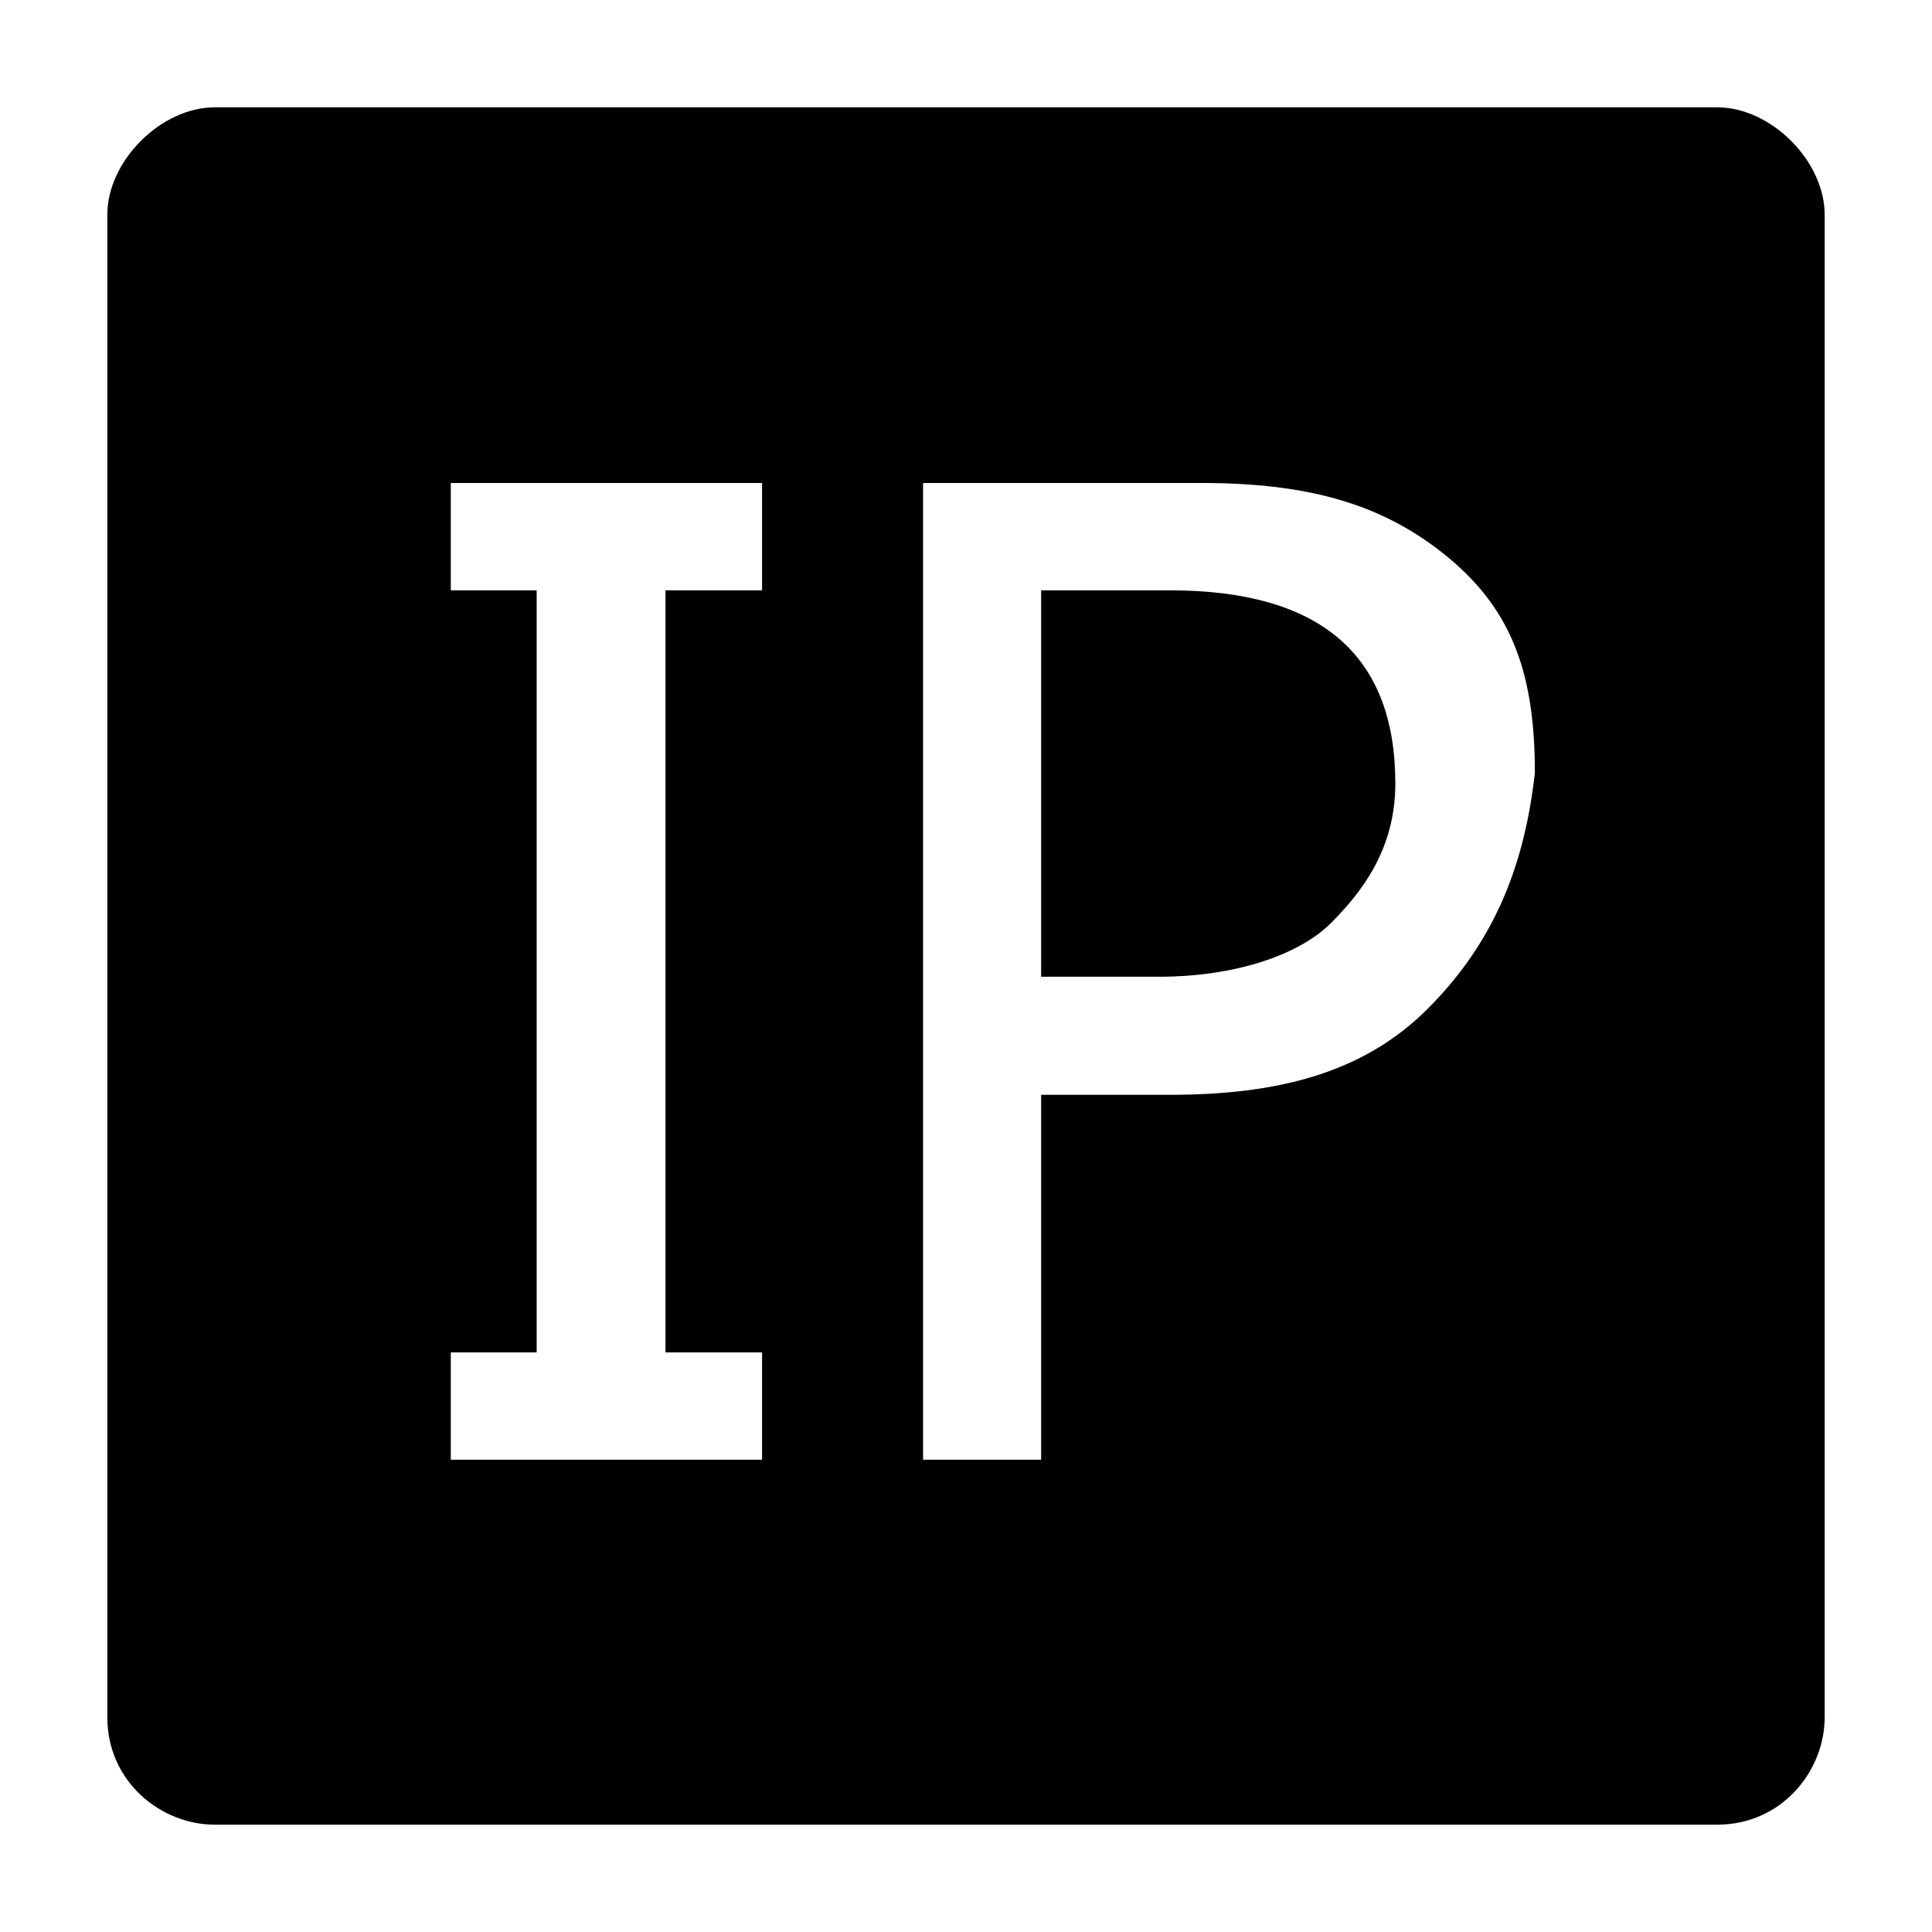
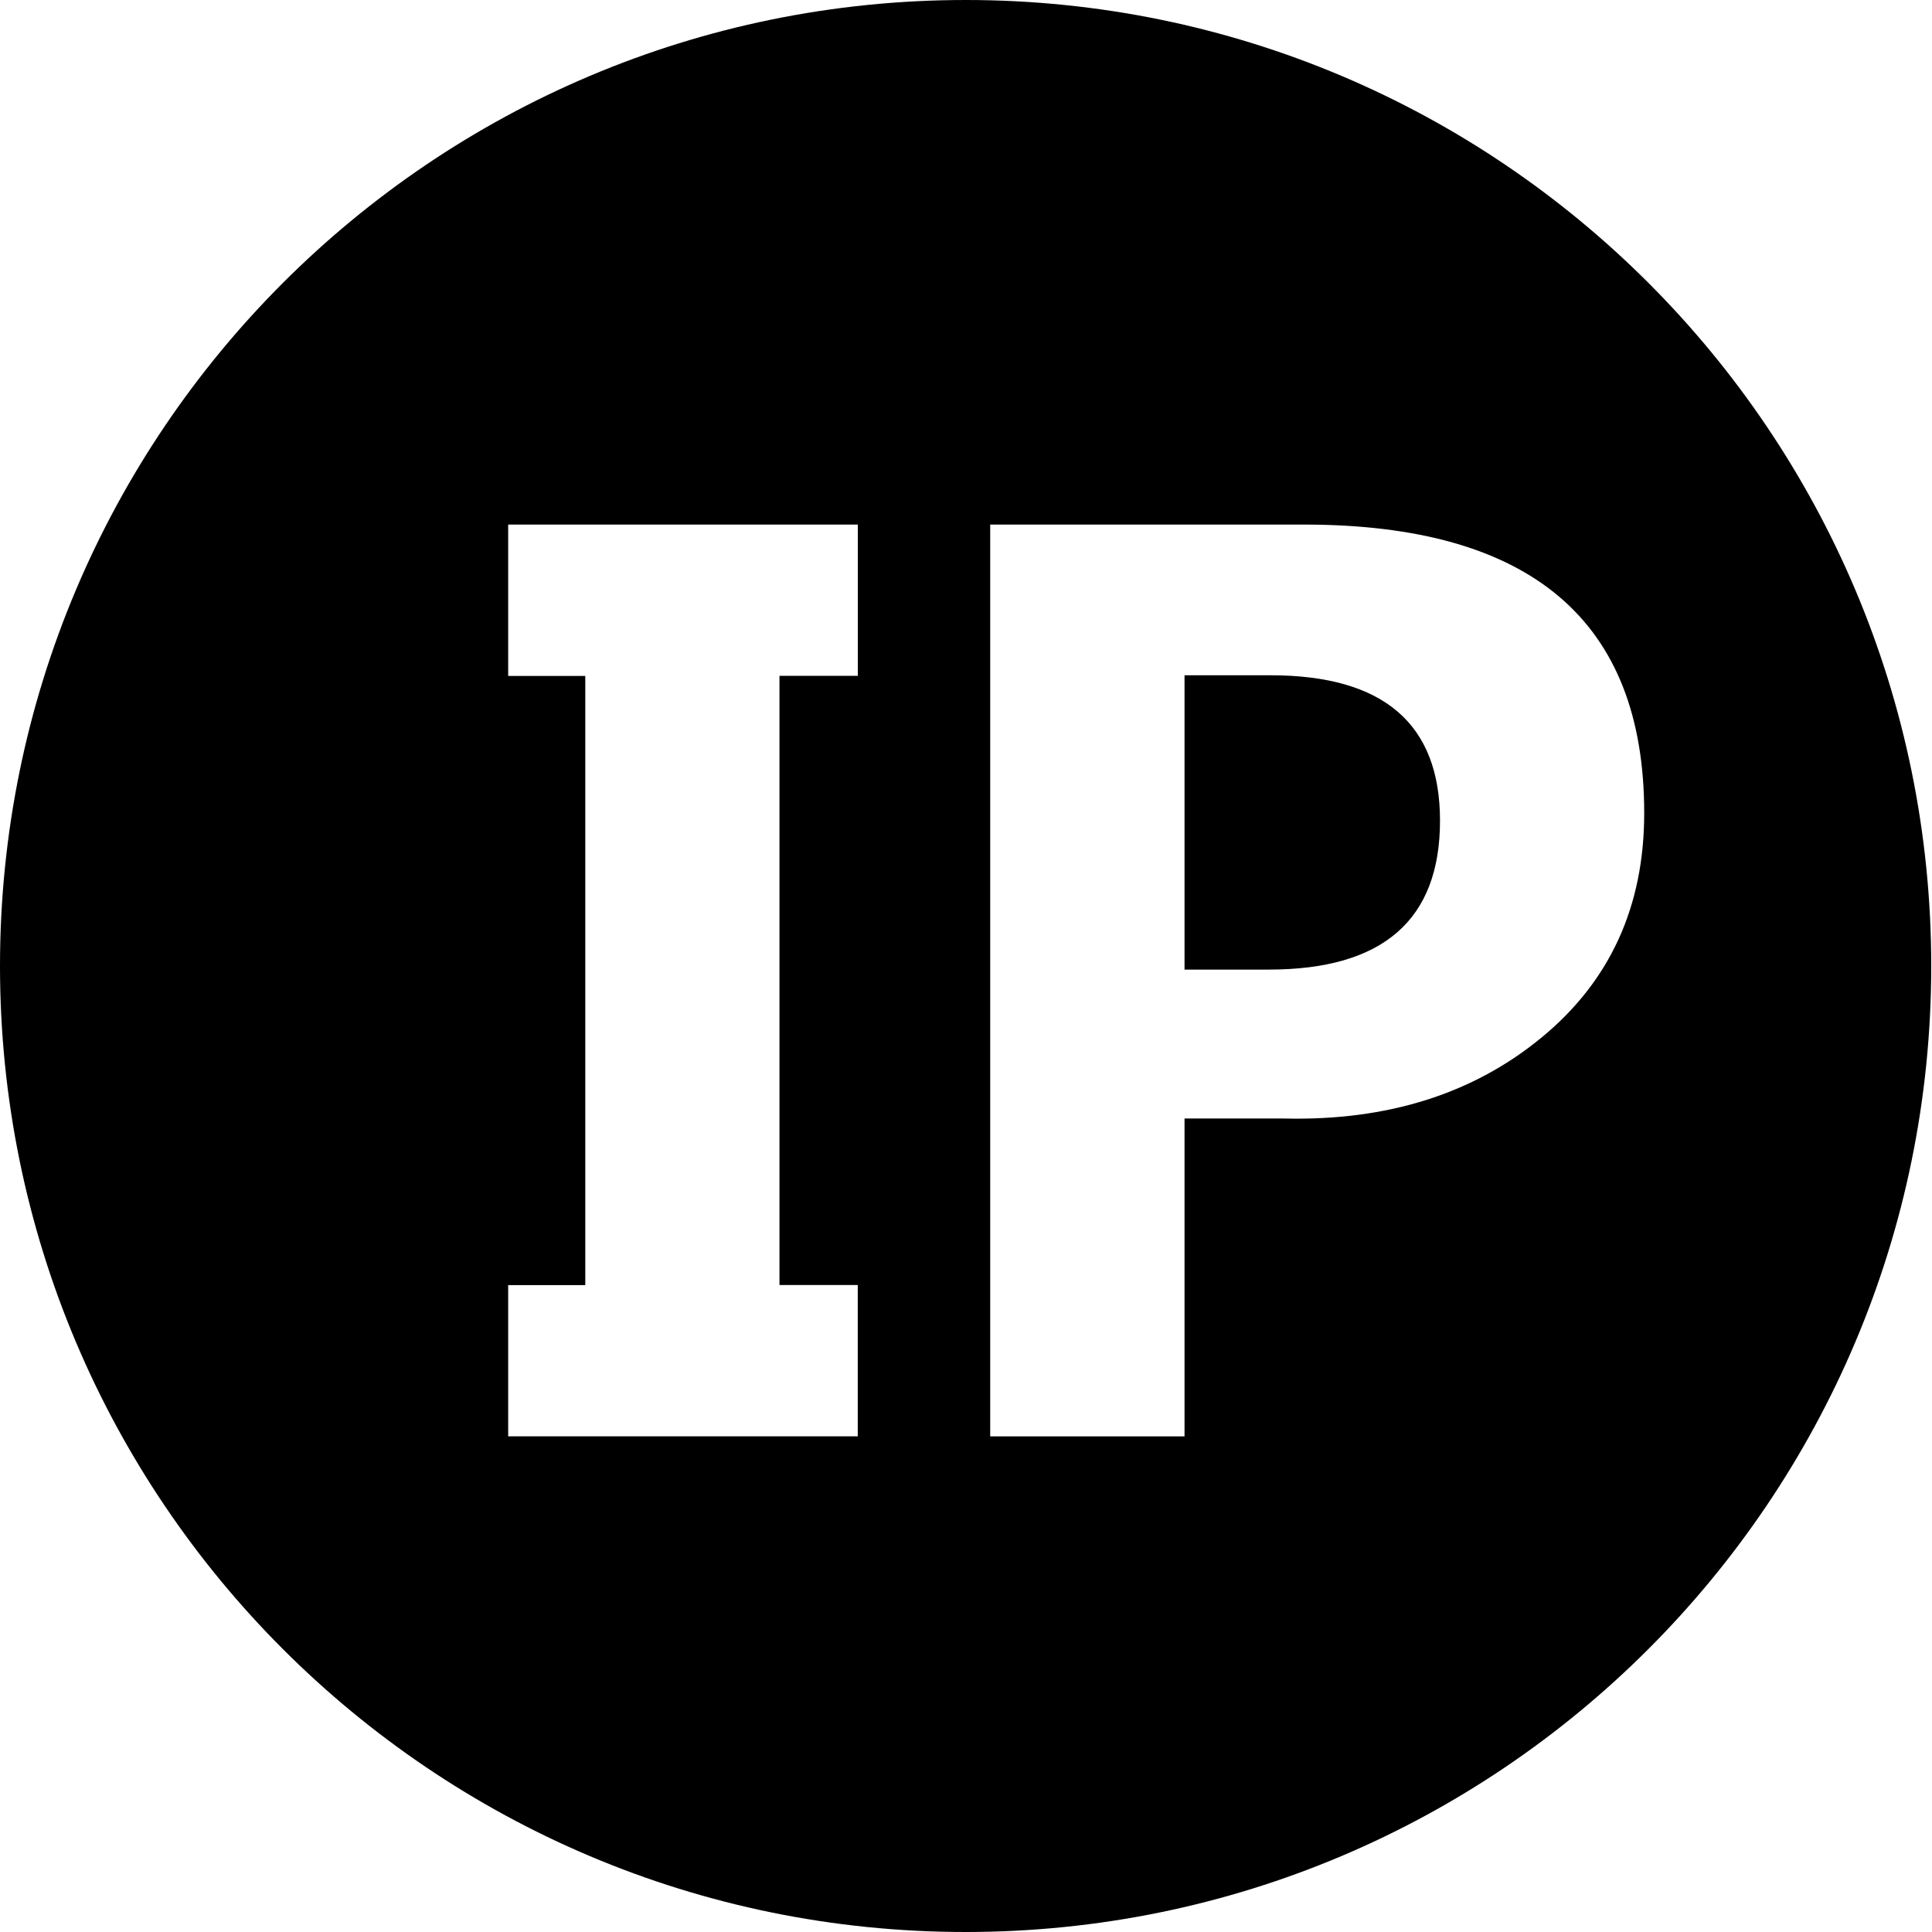
- <svg xmlns="http://www.w3.org/2000/svg" version="1.1" id="图层_1" x="0px" y="0px" viewBox="0 0 18 18" style="enable-background:new 0 0 18 18;" xml:space="preserve">
-   <g>
-     <path d="M10.9,5.5H9.7v3.6h1.1c0.7,0,1.3-0.2,1.6-0.5S13,7.9,13,7.3C13,6.1,12.3,5.5,10.9,5.5z" />
-     <path d="M16,1H2C1.5,1,1,1.5,1,2v14c0,0.6,0.5,1,1,1h14c0.6,0,1-0.5,1-1V2C17,1.5,16.5,1,16,1z M7.1,5.5H6.2v7.1h0.9v1H4.2v-1H5   V5.5H4.2v-1h2.9V5.5z M13.3,9.4c-0.6,0.6-1.4,0.8-2.4,0.8H9.7v3.4H8.6V4.5h2.6c1,0,1.7,0.2,2.3,0.7s0.8,1.1,0.8,2   C14.2,8.1,13.9,8.8,13.3,9.4z" />
+ <svg xmlns="http://www.w3.org/2000/svg" viewBox="0 0 884.5 884.85">
+   <g id="图层_2" data-name="图层 2">
+     <g id="图层_4" data-name="图层 4">
+       <path d="M581.88,309.27H542.51v134.8h38.56q78.45,0,78.45-68.21Q659.52,309.28,581.88,309.27Z" />
+       <path d="M442.33,0C198.06,0,0,198.06,0,442.42S198.06,884.85,442.25,884.85,884.5,686.79,884.5,442.42,686.53,0,442.33,0ZM392.88,309.54H357v279h35.85v69.29H232.74V588.57h35.32v-279H232.74V240.25H392.88ZM706,475.21Q659,513.9,588.35,512.28H542.51V657.86h-89V240.25h143.7q155.84,0,155.83,132.1Q753.07,436.52,706,475.21Z" />
+     </g>
  </g>
</svg>
